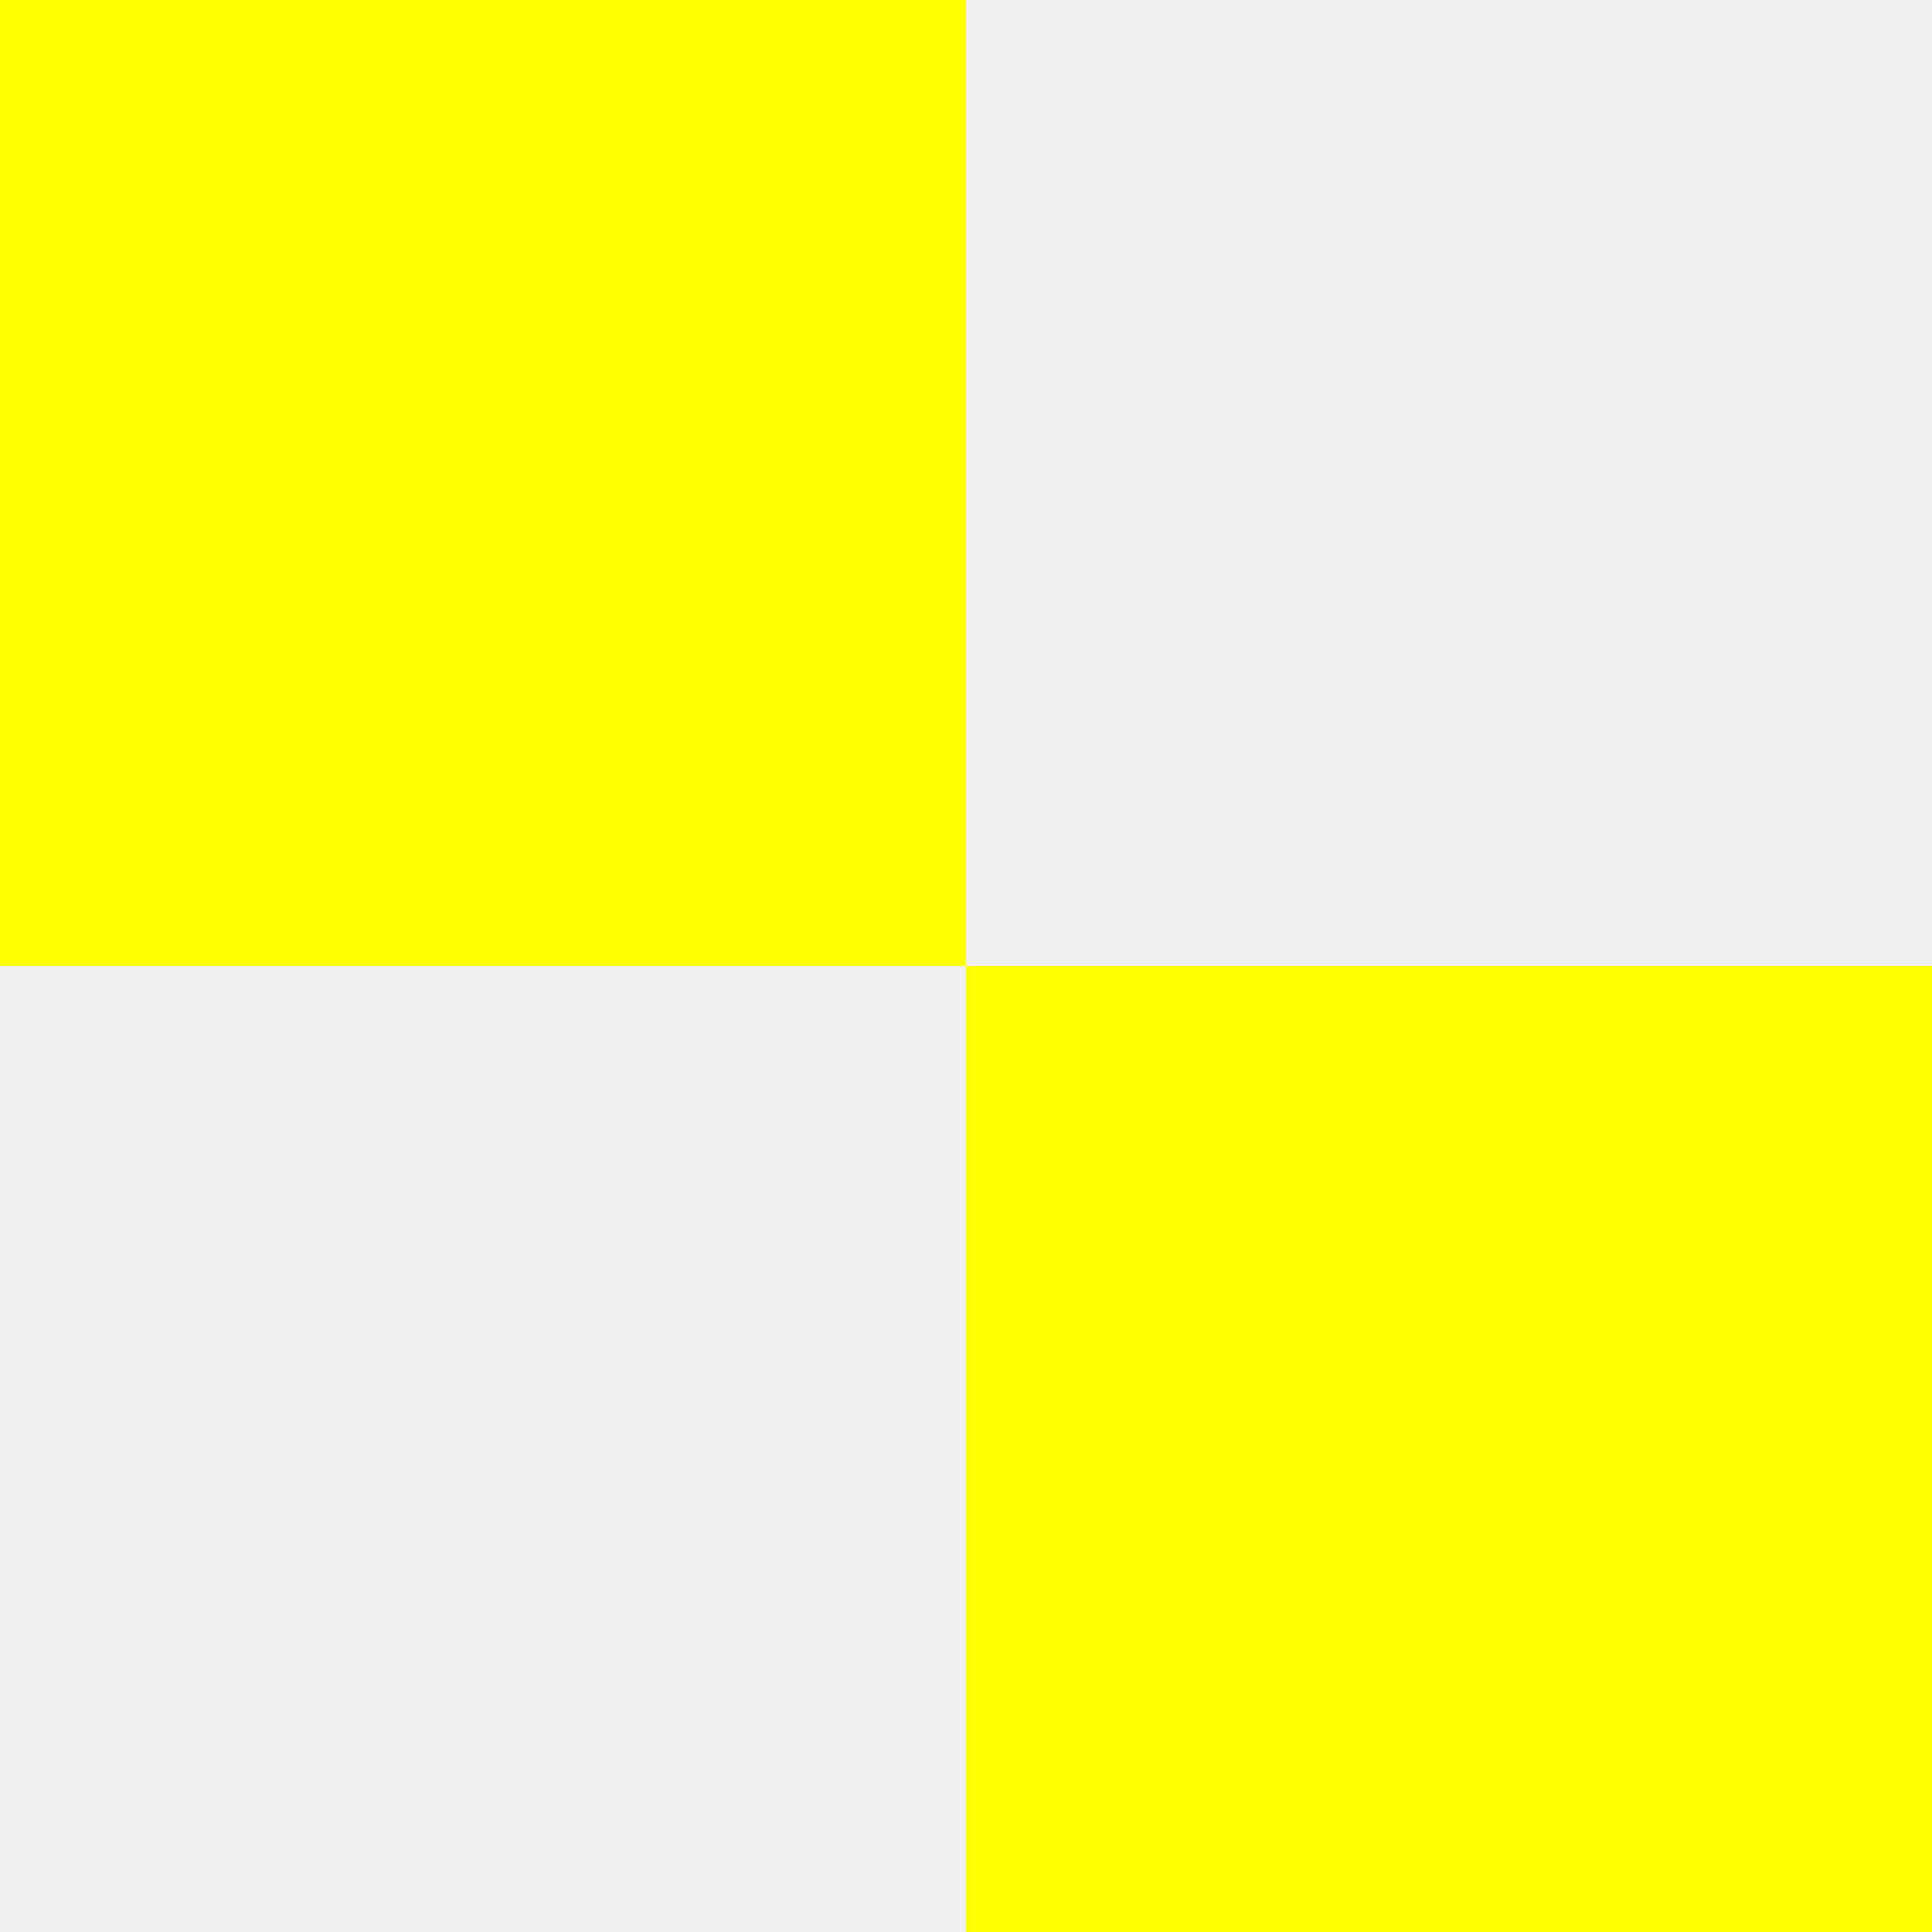
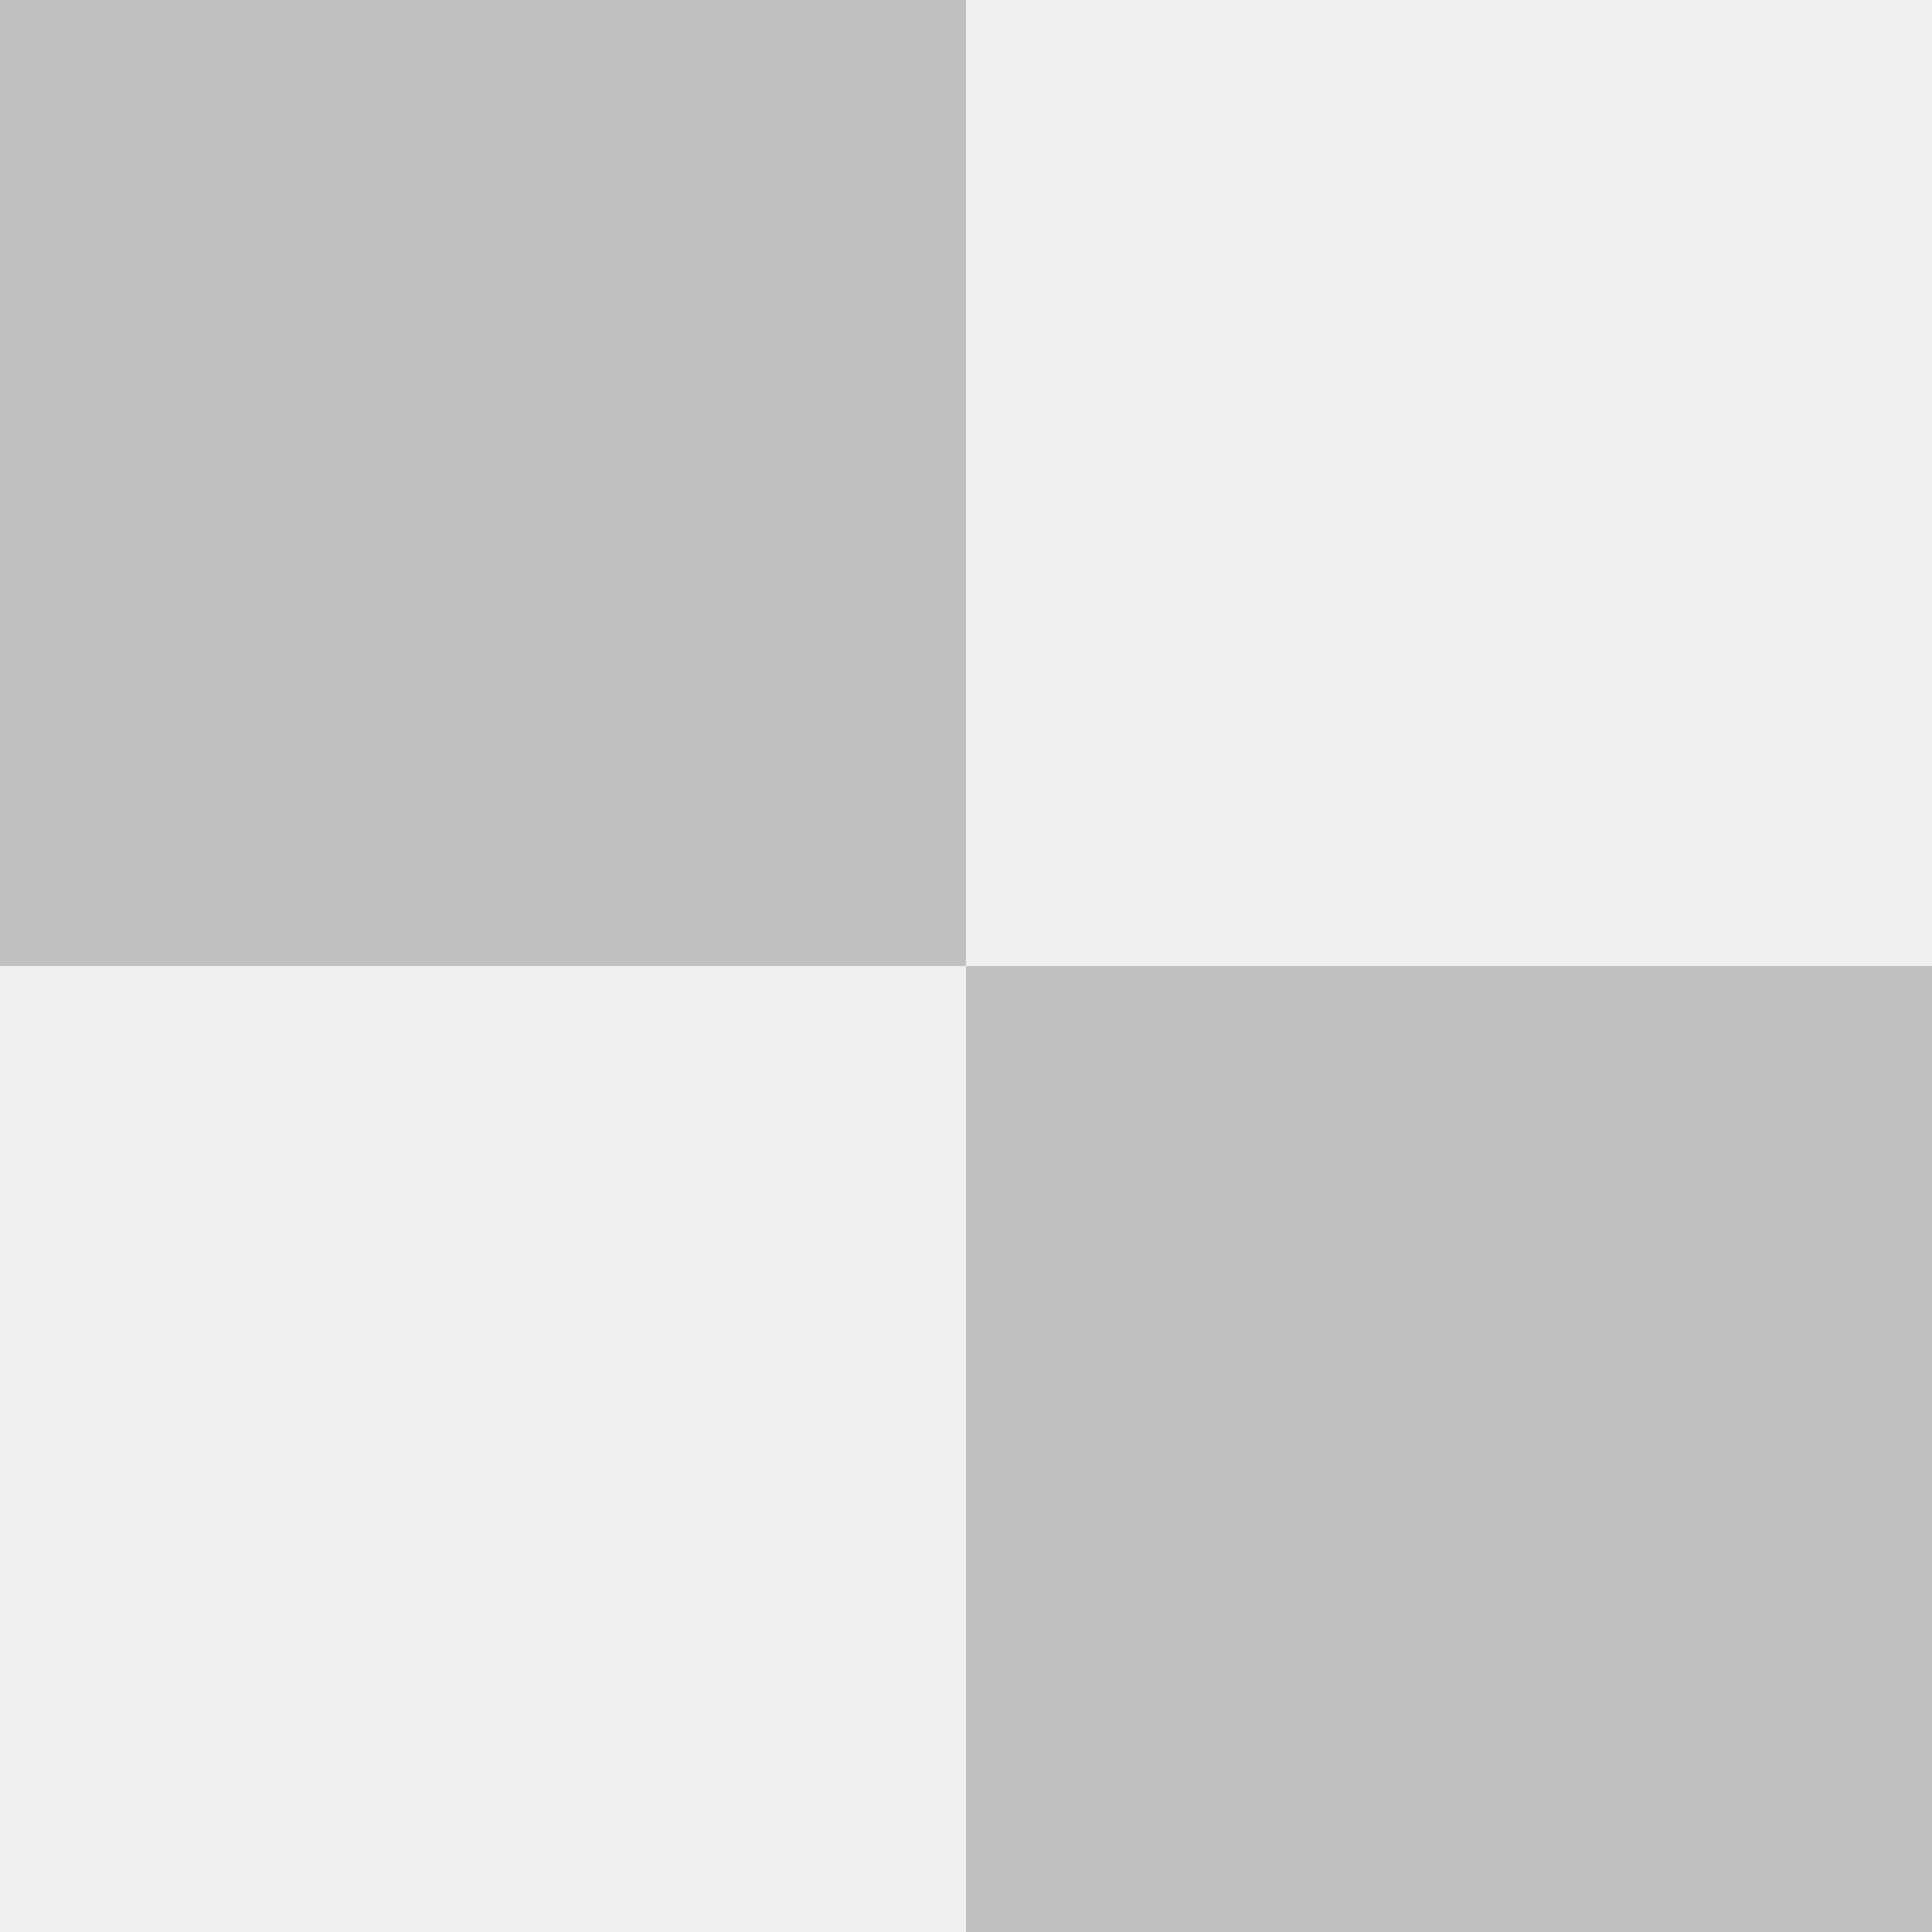
<svg xmlns="http://www.w3.org/2000/svg" height="160" width="160">
  <style>
    @keyframes example {
-         from {fill: white;}
-         to {fill: yellow;}
+         from {fill: yellow;}
+         to {fill: #0003;}
    }
    rect {
-         fill: yellow;
+         fill: #0003;
        animation-name: example;
        animation-duration: 4s;
    }
  </style>
-   <rect id="flag" width="80" height="80" style="fill:yellow;" />
-   <rect id="flag" x="80" y="80" width="80" height="80" style="fill:yellow;" />
+   <rect id="flag" width="80" height="80" style="fill:#0003;" />
+   <rect id="flag" x="80" y="80" width="80" height="80" style="fill:#0003;" />
</svg>
